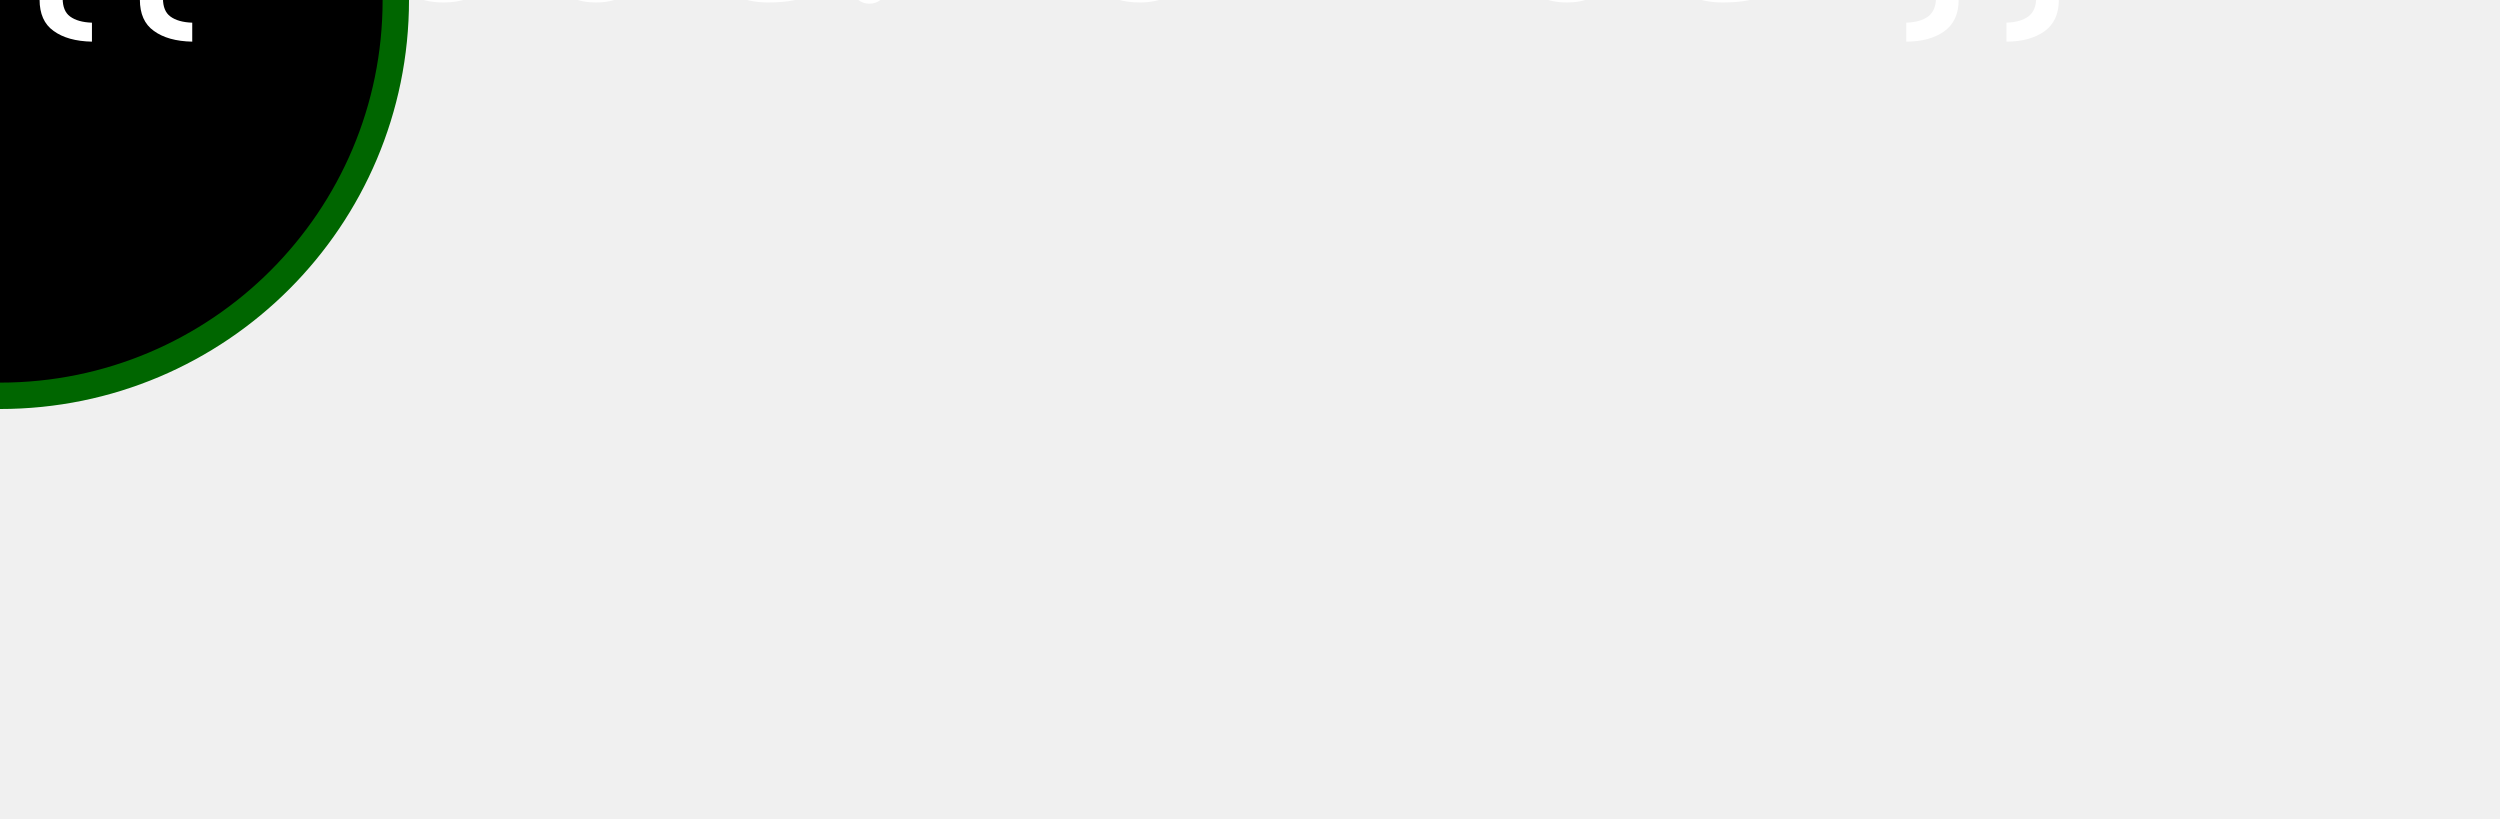
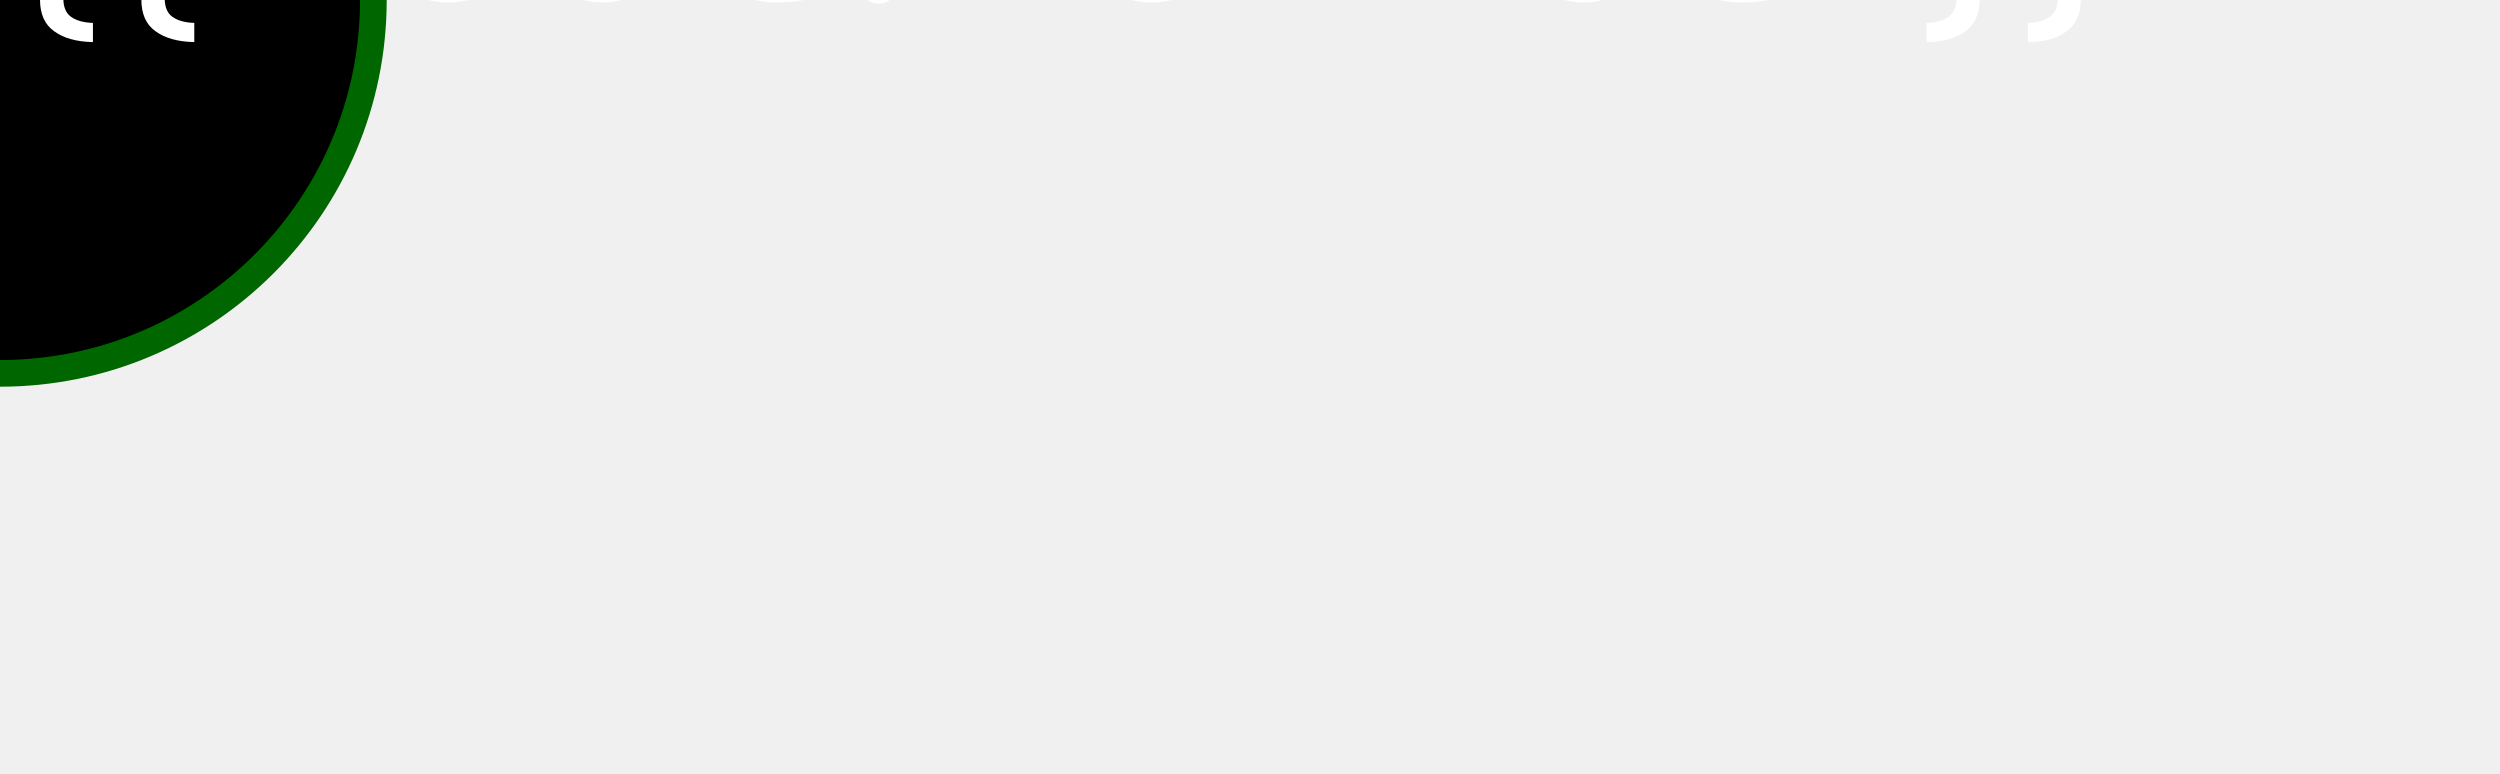
<svg>
  <g ng-repeat="node in tree.list">
-     <line ng-if="node.parent" ng-attr-x1="{{getCx( node.indent, node.depth)}}" ng-attr-y1="{{getCy( node.depth )}}" ng-attr-x2="{{getCx( node.parent.indent, node.parent.depth )}}" ng-attr-y2="{{getCy( node.parent.depth )}}" style="stroke:rgb(255,0,0);stroke-width:2" />
-     <circle ng-attr-cx="{{getCx( node.indent, node.depth )}}" ng-attr-cy="{{getCy( node.depth )}}" r="15" style="stroke:#006600; fill=black" />
-     <text ng-attr-x="{{getCx( node.indent, node.depth ) - 12}}" ng-attr-y="{{getCy( node.depth ) + 2}}" font-family="sans-serif" font-size="10px" fill="white">
+     <line ng-if="node.parent" ng-attr-x1="{{getCx( node.indent, node.depth)}}" ng-attr-y1="{{getCy( node.depth )}}" ng-attr-x2="{{getCx( node.parent.indent, node.parent.depth )}}" ng-attr-y2="{{getCy( node.parent.depth ) + 3}}" style="stroke:rgb(0,0,0);stroke-width:2" id="down" />
+     <circle ng-attr-cx="{{getCx( node.indent, node.depth )}}" ng-attr-cy="{{getCy( node.depth )}}" r="14" style="stroke:#006600; fill=black" id="top" />
+     <text ng-attr-x="{{getCx( node.indent, node.depth ) - 10}}" ng-attr-y="{{getCy( node.depth ) + 2}}" font-family="sans-serif" font-size="10px" fill="white">
{{node.number}}
</text>
  </g>
</svg>
